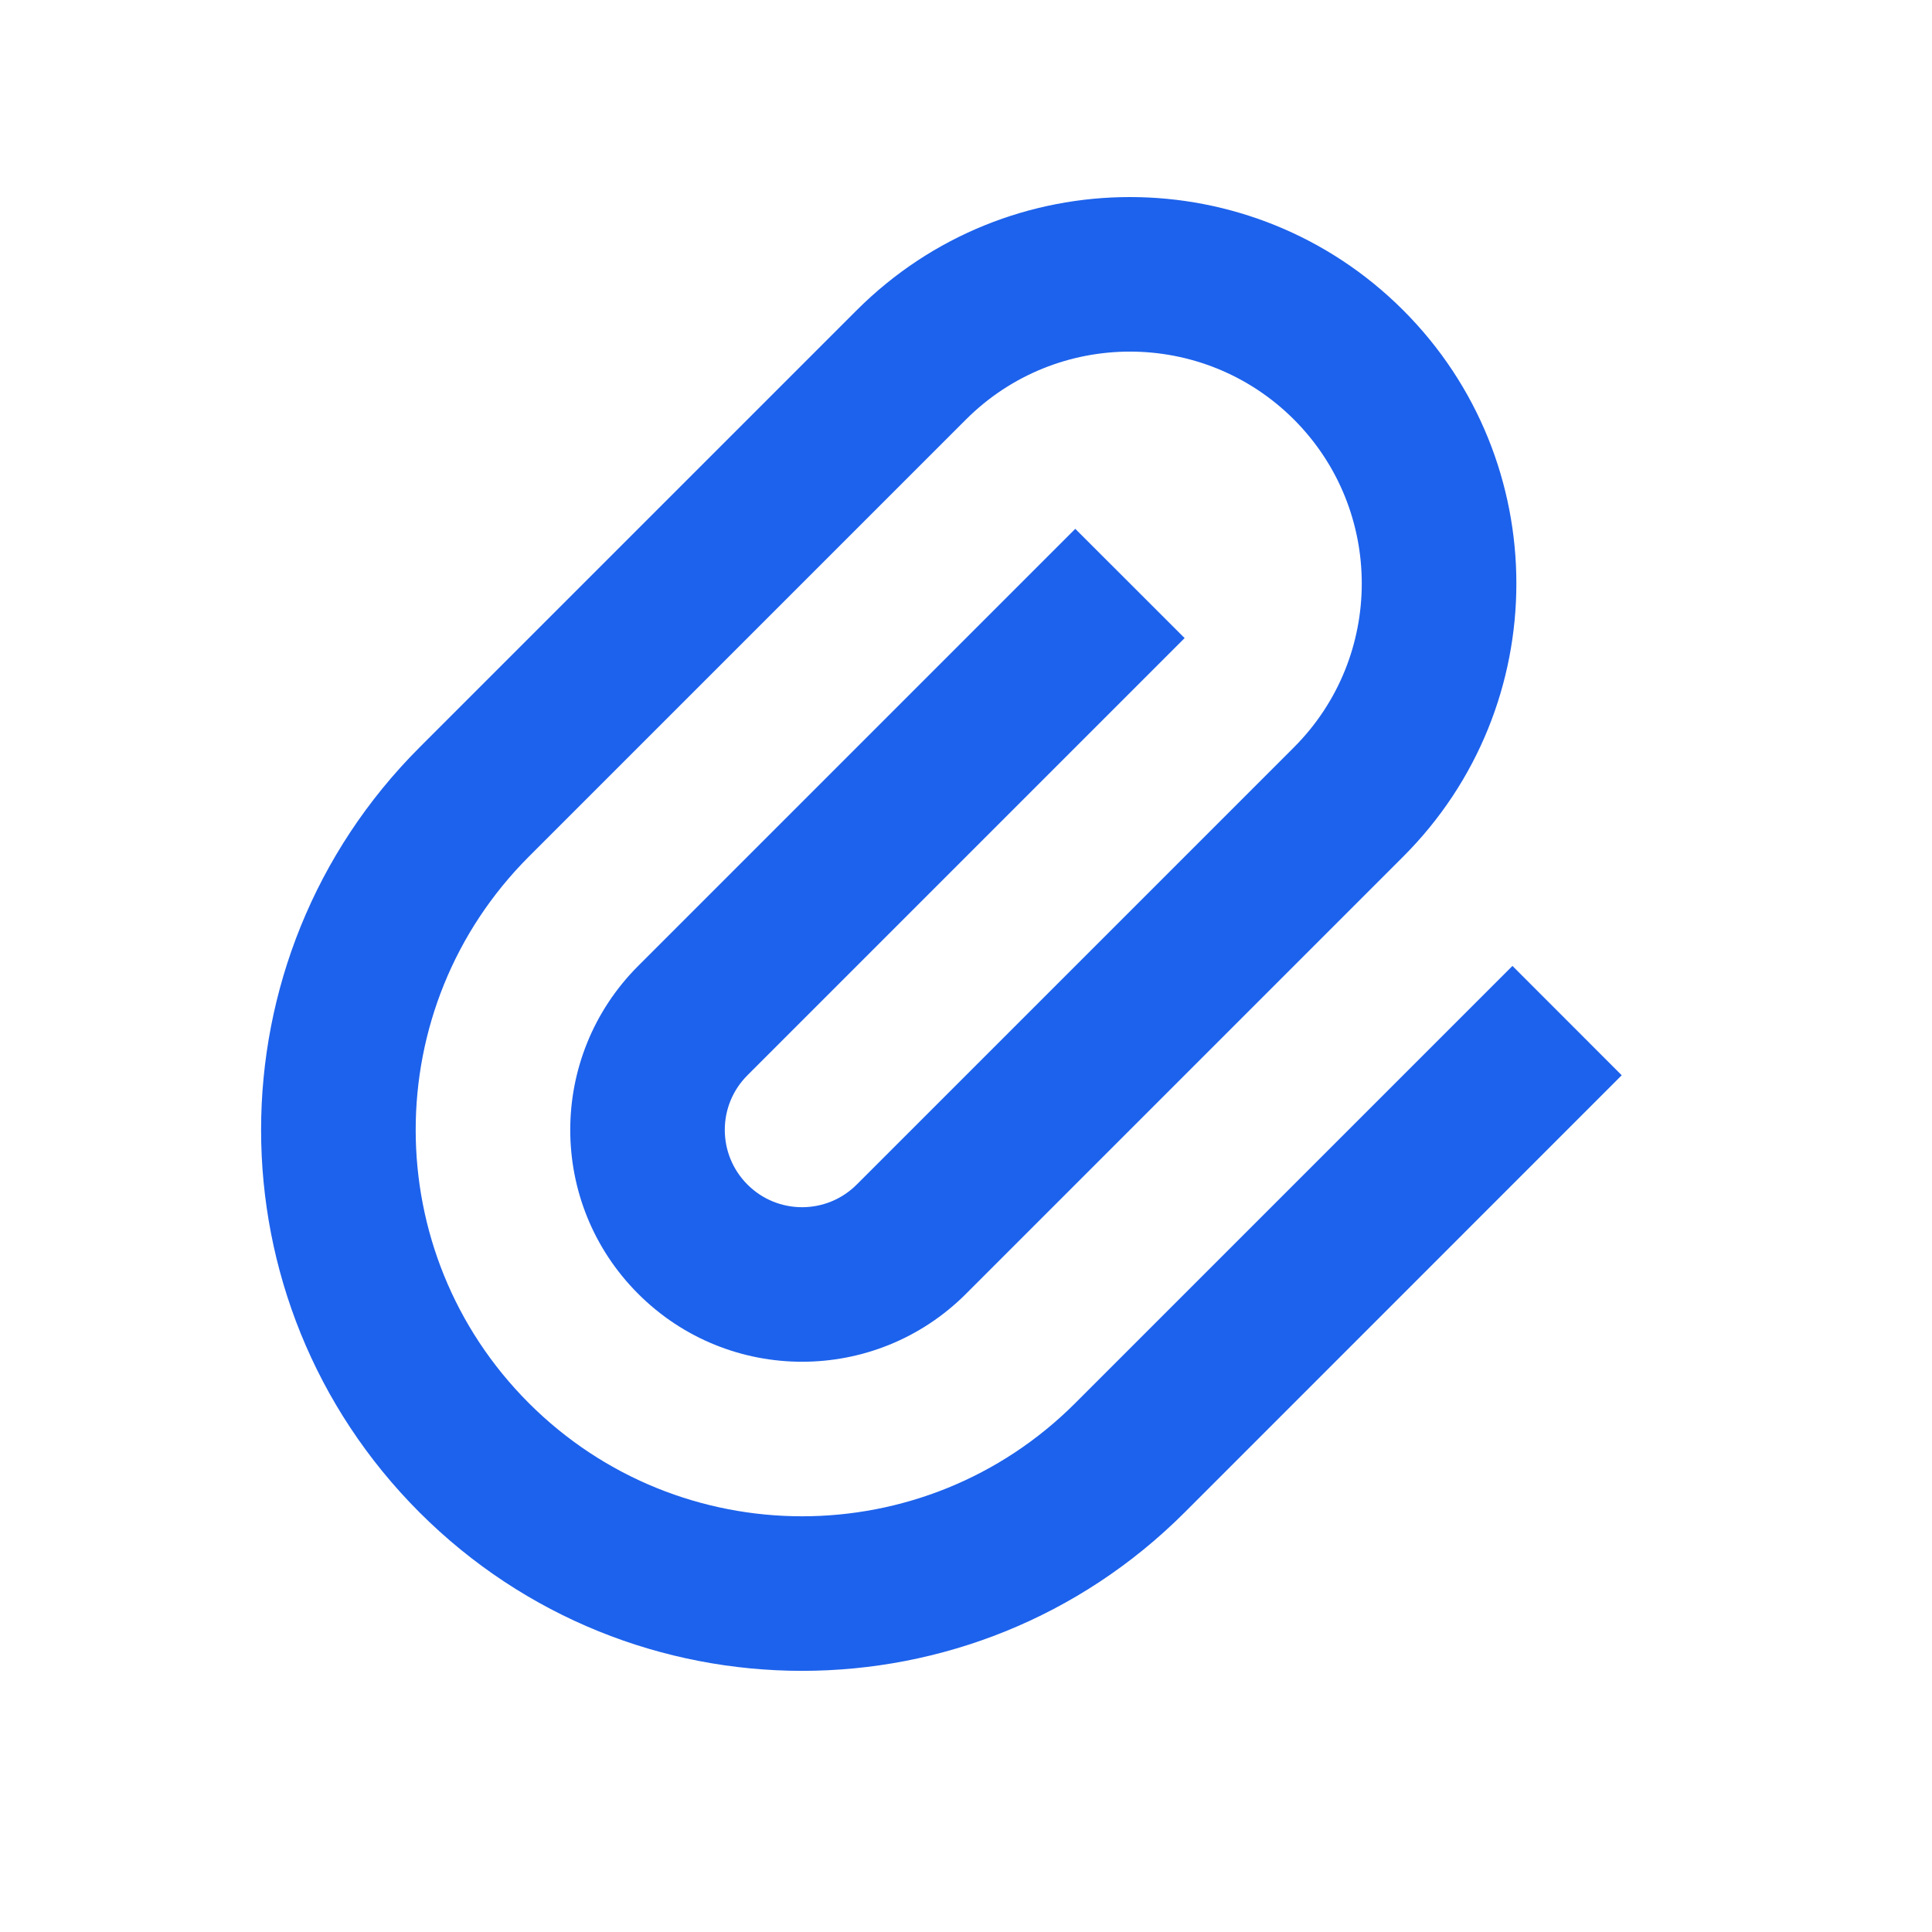
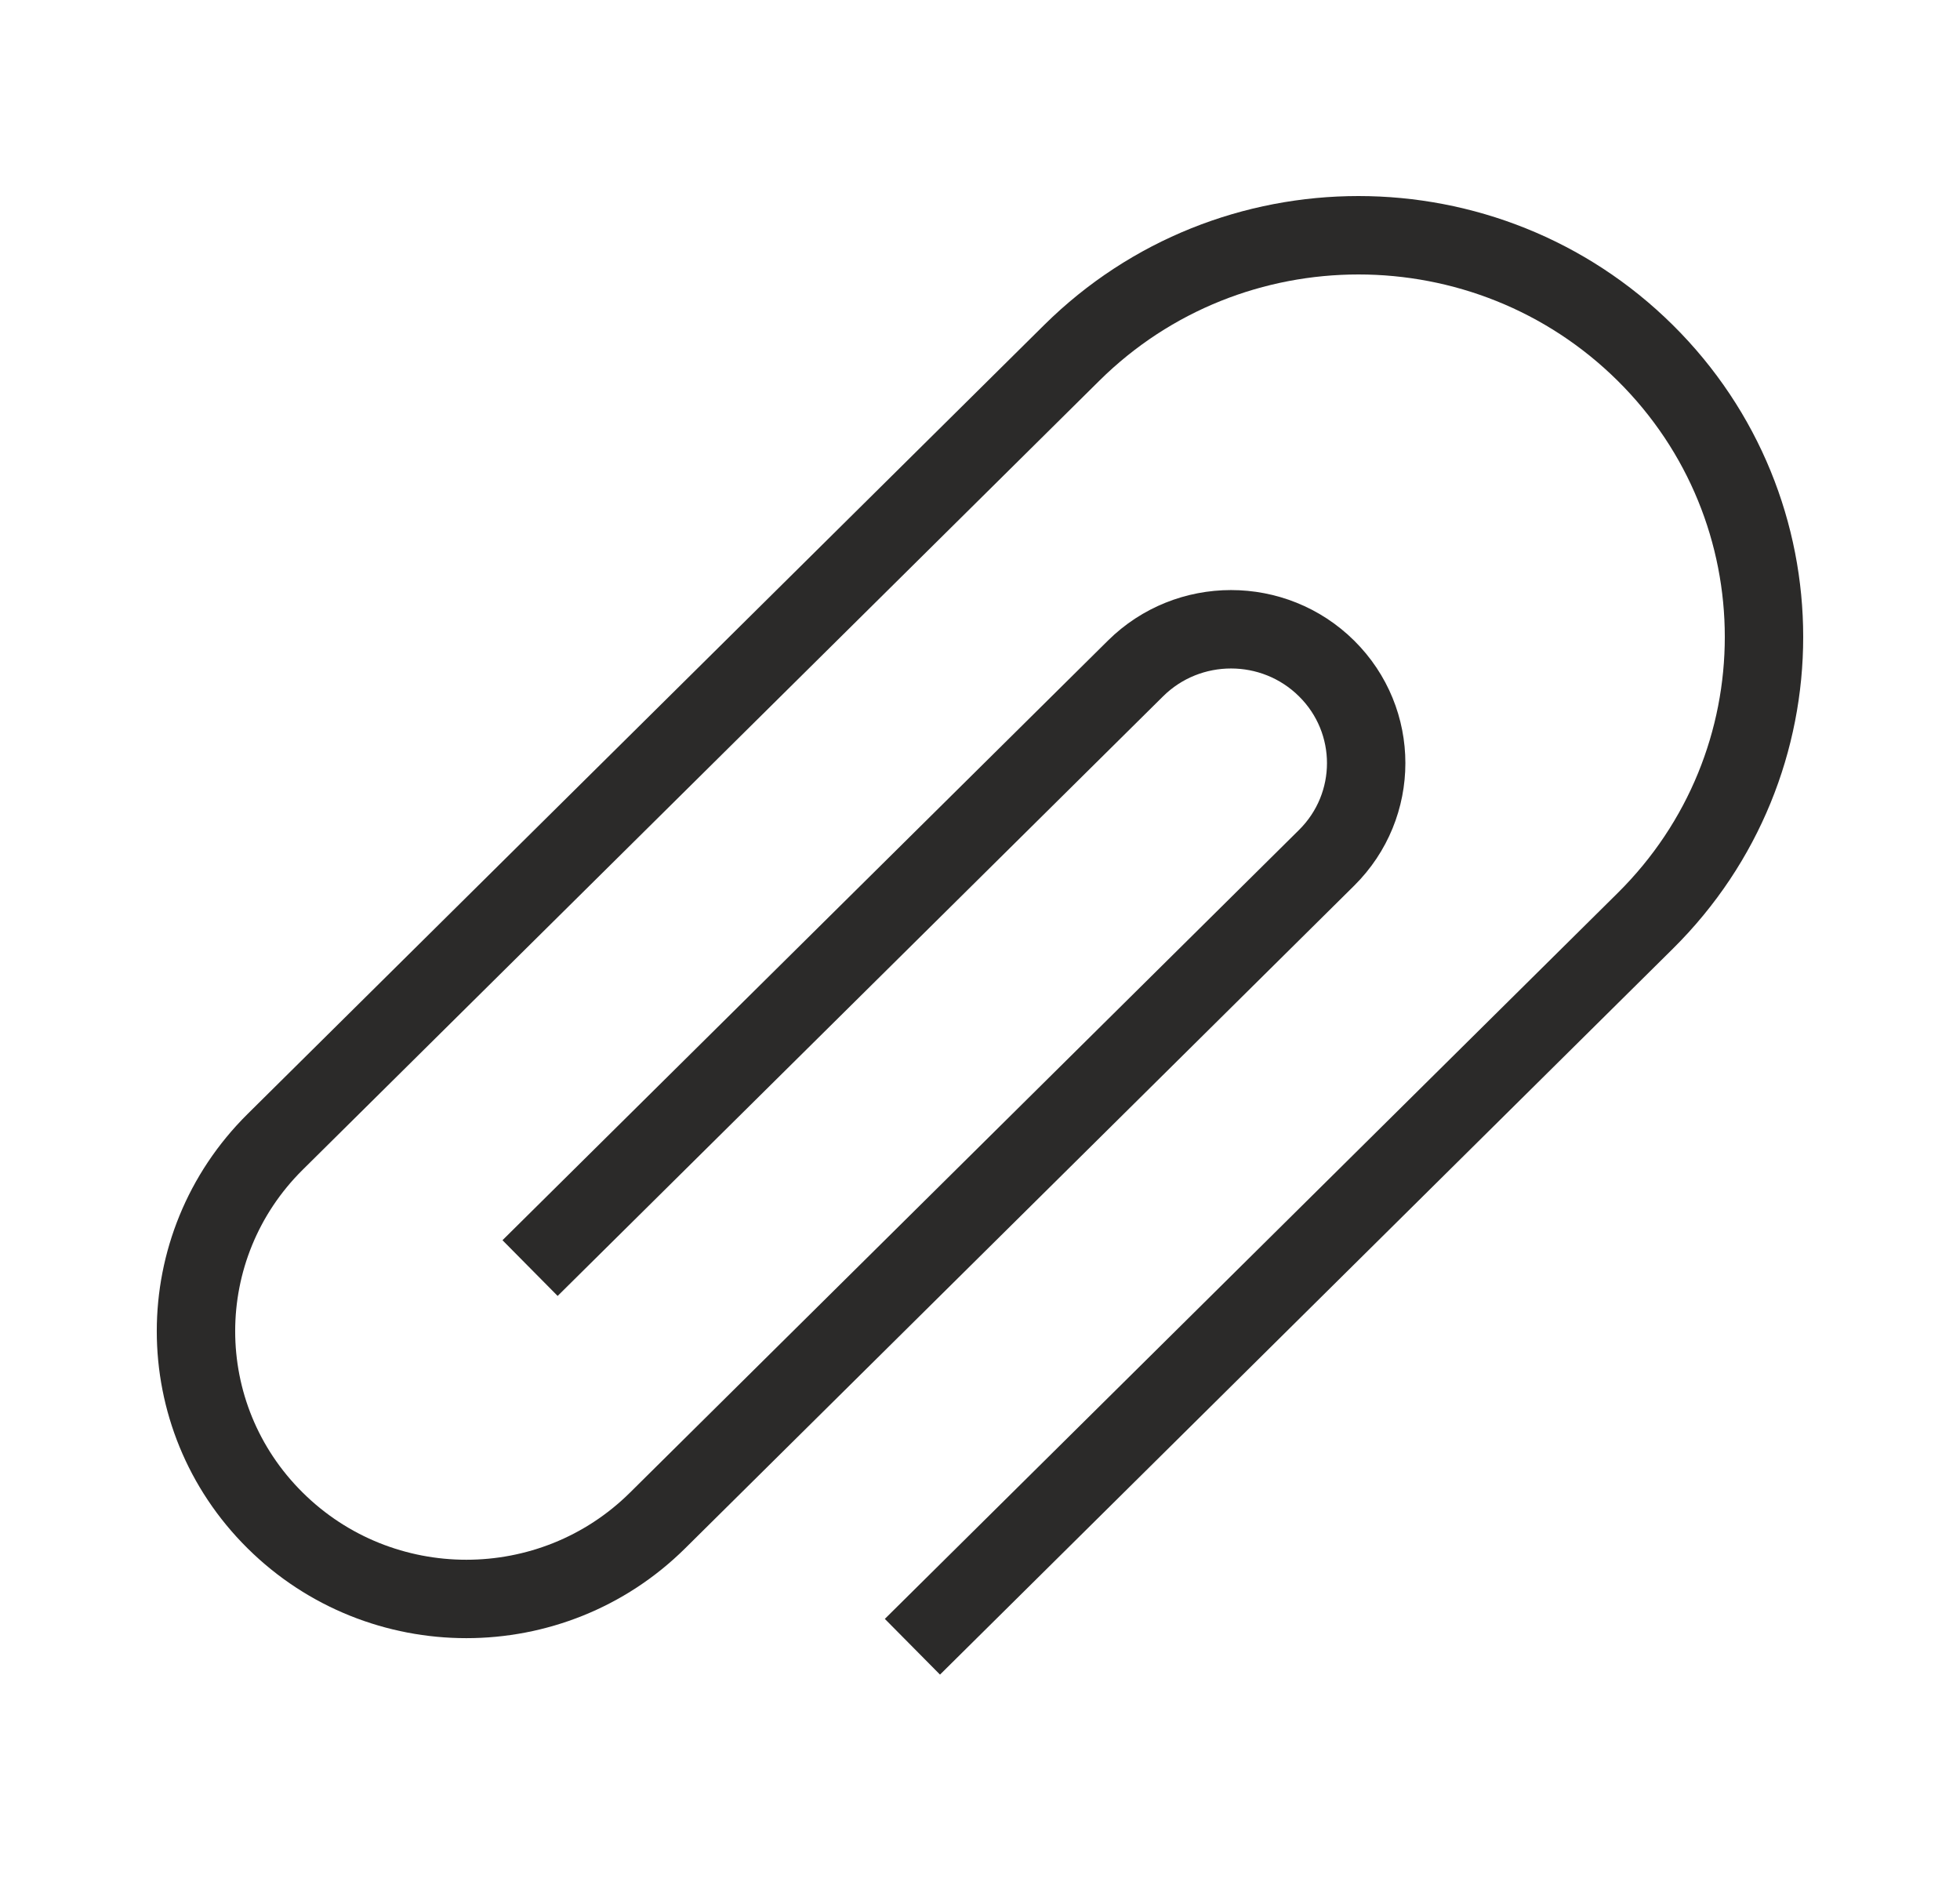
- <svg xmlns="http://www.w3.org/2000/svg" width="25" height="25" viewBox="0 0 25 25" fill="none">
-   <path d="M15.329 8.257L9.672 13.914C9.281 14.304 9.281 14.937 9.672 15.328C10.062 15.719 10.695 15.719 11.086 15.328L16.743 9.671C17.914 8.5 17.914 6.6 16.743 5.428C15.571 4.257 13.672 4.257 12.5 5.428L6.843 11.085C4.891 13.038 4.891 16.204 6.843 18.156C8.796 20.109 11.962 20.109 13.914 18.156L19.571 12.499L20.985 13.914L15.329 19.571C12.595 22.304 8.163 22.304 5.429 19.571C2.695 16.837 2.695 12.405 5.429 9.671L11.086 4.014C13.039 2.062 16.204 2.062 18.157 4.014C20.11 5.967 20.11 9.133 18.157 11.085L12.5 16.742C11.329 17.914 9.429 17.914 8.258 16.742C7.086 15.571 7.086 13.671 8.258 12.499L13.914 6.843L15.329 8.257Z" fill="#1D62EC" />
+ <svg xmlns="http://www.w3.org/2000/svg" width="25" height="24" viewBox="0 0 25 24" fill="none">
+   <path d="M6.761 16.171L14.483 8.525C15.156 7.858 16.248 7.858 16.921 8.525C17.594 9.191 17.594 10.272 16.921 10.939L8.387 19.39C7.04 20.724 4.857 20.724 3.51 19.39C2.163 18.057 2.163 15.895 3.51 14.561L13.67 4.5C15.69 2.5 18.965 2.5 20.985 4.5C23.005 6.501 23.005 9.744 20.985 11.744L11.638 21" stroke="#2B2A29" />
</svg>
